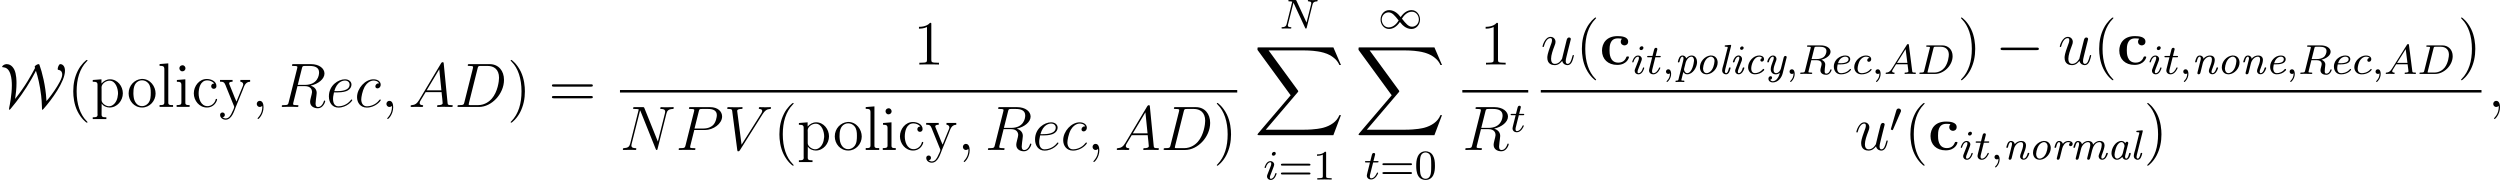
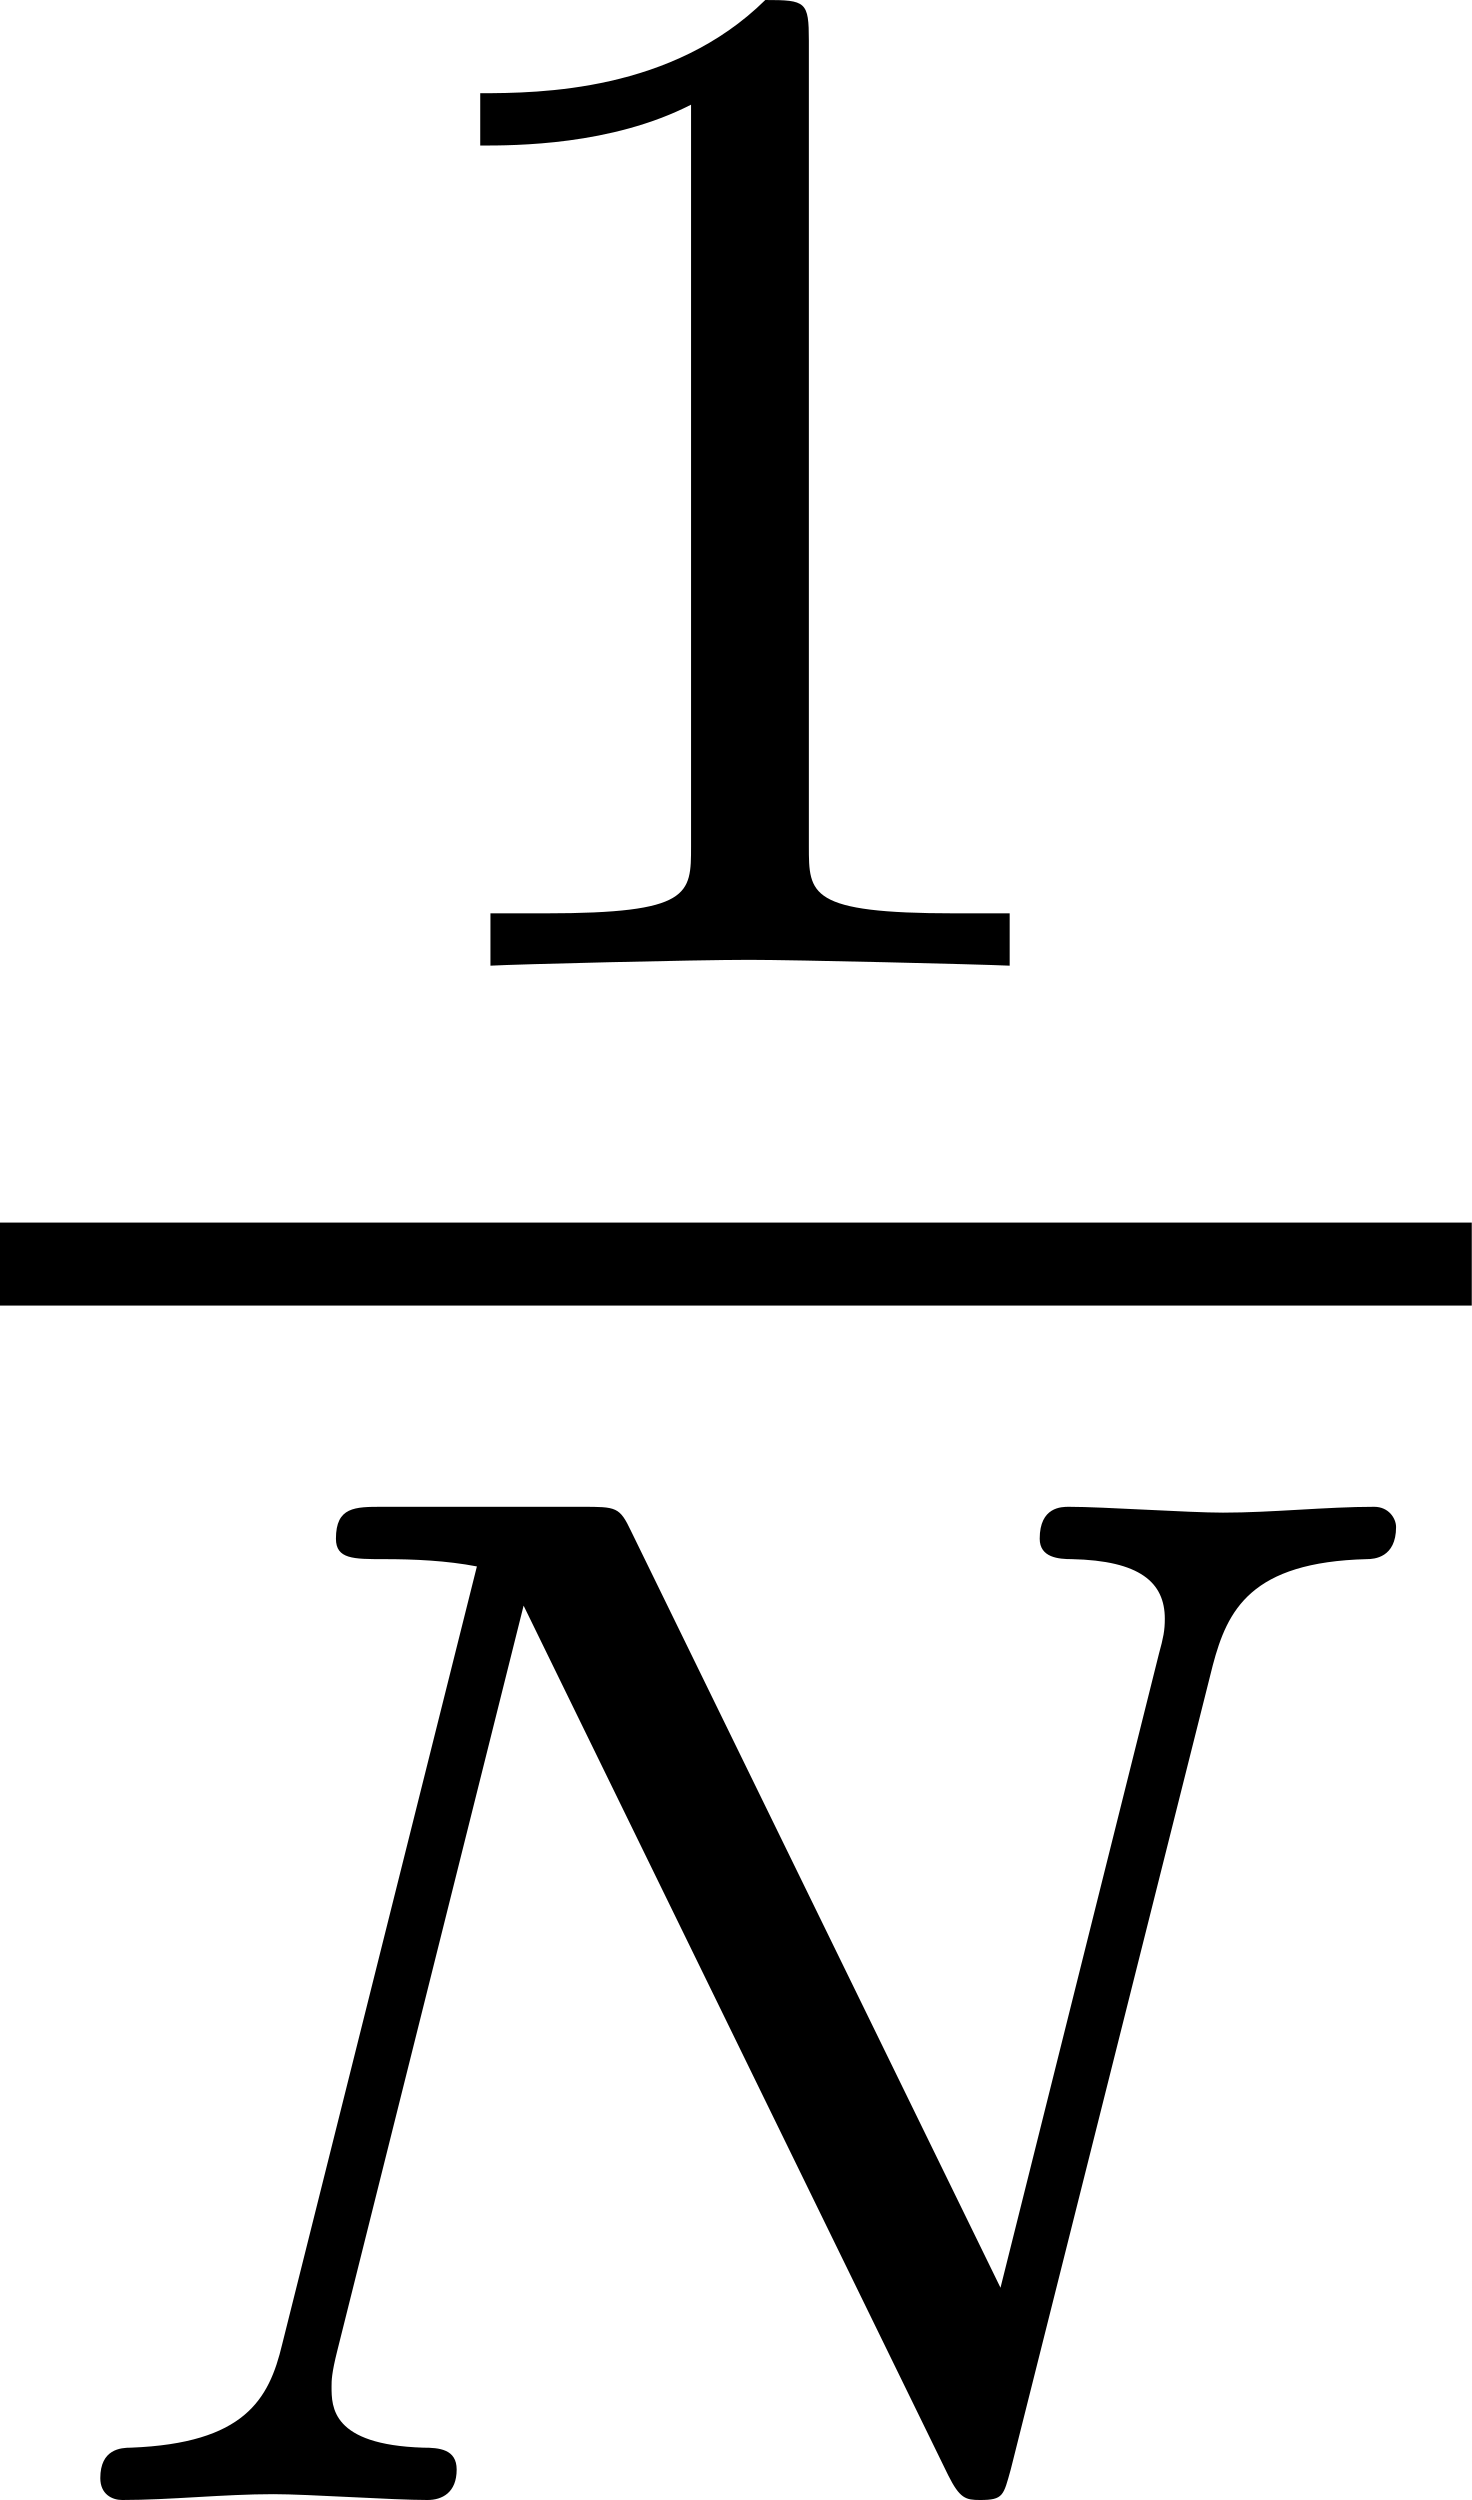
- <svg xmlns="http://www.w3.org/2000/svg" xmlns:xlink="http://www.w3.org/1999/xlink" version="1.1" width="476.544pt" height="34.304pt" viewBox="0 449.871 476.544 34.304">
+ <svg xmlns="http://www.w3.org/2000/svg" xmlns:xlink="http://www.w3.org/1999/xlink" version="1.1" width="7.058pt" height="11.989pt" viewBox="66.85 500.498 7.058 11.989">
  <defs>
-     <path id="g12-48" d="M2.112-3.778C2.152-3.881 2.184-3.937 2.184-4.017C2.184-4.28 1.945-4.455 1.722-4.455C1.403-4.455 1.315-4.176 1.283-4.065L.271-.63C.239-.534 .239-.51 .239-.502C.239-.43 .287-.414 .367-.391C.51-.327 .526-.327 .542-.327C.566-.327 .614-.327 .669-.462L2.112-3.778Z" />
-     <path id="g12-49" d="M4.304-2.184C3.834-2.75 3.77-2.813 3.491-3.021C3.124-3.3 2.638-3.515 2.112-3.515C1.14-3.515 .47-2.662 .47-1.714C.47-.781 1.132 .08 2.08 .08C2.734 .08 3.499-.263 4.16-1.251C4.631-.685 4.694-.622 4.973-.414C5.34-.135 5.826 .08 6.352 .08C7.325 .08 7.994-.773 7.994-1.722C7.994-2.654 7.333-3.515 6.384-3.515C5.731-3.515 4.965-3.172 4.304-2.184ZM4.543-1.889C4.846-2.391 5.499-3.212 6.44-3.212C7.293-3.212 7.771-2.439 7.771-1.722C7.771-.948 7.181-.351 6.48-.351S5.308-.933 4.543-1.889ZM3.921-1.546C3.618-1.044 2.965-.223 2.024-.223C1.172-.223 .693-.996 .693-1.714C.693-2.487 1.283-3.084 1.985-3.084S3.156-2.503 3.921-1.546Z" />
-     <path id="g1-97" d="M2.981-.462C3.037-.143 3.363 .08 3.682 .08C4.288 .08 4.567-.885 4.567-1.14C4.567-1.227 4.503-1.243 4.439-1.243C4.256-1.243 4.248-1.108 4.216-.956C4.144-.662 4.001-.151 3.706-.151C3.539-.151 3.491-.343 3.491-.478V-.518C3.491-.693 3.539-.869 3.587-1.044L4.041-2.853C4.057-2.933 4.089-3.013 4.097-3.092C4.097-3.268 4.009-3.363 3.858-3.363C3.658-3.363 3.579-3.212 3.523-3.076C3.395-3.363 3.076-3.515 2.79-3.515C1.674-3.515 .901-2.12 .901-1.211V-1.116C.94-.446 1.347 .072 1.969 .072C2.407 .072 2.646-.199 2.981-.462ZM3.387-2.527C3.379-2.439 3.347-2.351 3.324-2.271L3.068-1.235C2.981-.869 2.845-.662 2.558-.422C2.407-.295 2.176-.151 1.969-.151C1.714-.151 1.482-.406 1.482-.885C1.482-1.164 1.562-1.451 1.626-1.714C1.745-2.192 1.905-2.702 2.279-3.045C2.415-3.172 2.606-3.292 2.798-3.292H2.813C3.164-3.284 3.387-2.861 3.387-2.558V-2.527Z" />
-     <path id="g1-99" d="M3.61-3.013C3.419-2.997 3.26-2.821 3.26-2.614C3.26-2.471 3.371-2.351 3.539-2.351C3.786-2.351 3.937-2.542 3.953-2.766V-2.829C3.953-3.347 3.427-3.515 3.037-3.515C1.905-3.515 .917-2.367 .917-1.275C.917-.614 1.323 .072 2.216 .072C2.837 .072 3.451-.167 3.881-.622C3.921-.662 4.001-.733 4.001-.805C4.001-.869 3.913-.964 3.834-.964C3.746-.964 3.698-.853 3.642-.797C3.3-.414 2.75-.151 2.232-.151C1.889-.151 1.514-.335 1.514-1.068C1.514-1.682 1.969-3.292 3.061-3.292C3.276-3.292 3.467-3.212 3.61-3.013Z" />
-     <path id="g1-101" d="M1.65-1.825H1.873C2.67-1.825 3.913-1.873 3.913-2.821C3.913-3.22 3.547-3.515 3.013-3.515C1.857-3.515 .948-2.471 .948-1.347C.948-.646 1.371 .072 2.184 .072C2.813 .072 3.435-.151 3.873-.614C3.921-.662 3.993-.733 3.993-.805V-.821C3.985-.893 3.905-.964 3.834-.964C3.738-.964 3.571-.717 3.443-.606C3.108-.335 2.662-.151 2.224-.151C1.698-.151 1.538-.654 1.538-1.06C1.538-1.315 1.61-1.57 1.65-1.825ZM1.714-2.048C1.865-2.63 2.311-3.292 3.021-3.292C3.284-3.292 3.563-3.132 3.563-2.821C3.563-2.096 2.606-2.048 1.993-2.048H1.714Z" />
-     <path id="g1-105" d="M1.642-3.515C1.1-3.443 .797-2.861 .669-2.423C.654-2.383 .638-2.335 .638-2.295C.638-2.208 .725-2.2 .797-2.2C.98-2.2 .964-2.407 1.012-2.534C1.084-2.726 1.172-2.925 1.307-3.076L1.387-3.156C1.467-3.212 1.57-3.292 1.698-3.292C1.817-3.292 1.881-3.172 1.881-3.061C1.881-2.869 1.809-2.686 1.745-2.511C1.594-2.112 1.443-1.706 1.291-1.307L1.172-.988C1.124-.877 1.084-.757 1.076-.638V-.59C1.076-.175 1.387 .072 1.737 .072H1.809C2.351 .016 2.678-.59 2.798-1.02C2.813-1.052 2.821-1.092 2.821-1.132V-1.156C2.813-1.243 2.726-1.243 2.662-1.243C2.503-1.243 2.479-1.028 2.447-.901C2.343-.598 2.112-.151 1.761-.151C1.634-.151 1.586-.271 1.586-.391V-.462C1.61-.638 1.666-.797 1.73-.956C1.873-1.331 2.016-1.706 2.152-2.08C2.248-2.327 2.383-2.574 2.383-2.845C2.383-3.26 2.08-3.523 1.722-3.523C1.698-3.523 1.666-3.515 1.642-3.515ZM2.359-5.244C2.176-5.22 2.008-5.053 2.008-4.862C2.008-4.702 2.136-4.591 2.295-4.591H2.343C2.519-4.615 2.694-4.782 2.694-4.965C2.694-5.125 2.566-5.244 2.407-5.244H2.359Z" />
-     <path id="g1-108" d="M2.335-5.539C2.072-5.507 1.809-5.483 1.546-5.467C1.443-5.46 1.259-5.483 1.259-5.308C1.259-5.061 1.841-5.284 1.841-5.069C1.841-4.933 1.777-4.766 1.737-4.631L1.068-1.929C.964-1.53 .781-1.044 .781-.654C.781-.207 1.124 .08 1.514 .08C2.096 .08 2.264-.677 2.367-1.036C2.375-1.068 2.383-1.1 2.383-1.132V-1.156C2.375-1.243 2.287-1.243 2.224-1.243C2.08-1.243 2.056-1.068 2.024-.917C1.945-.638 1.817-.151 1.522-.151C1.371-.151 1.307-.335 1.307-.494C1.307-.614 1.339-.749 1.363-.861L2.463-5.252C2.479-5.3 2.495-5.364 2.495-5.42S2.479-5.523 2.407-5.539H2.335Z" />
-     <path id="g1-109" d="M4.376-2.805C4.328-3.324 3.897-3.515 3.475-3.515C2.957-3.515 2.574-3.252 2.248-2.877C2.224-3.244 1.889-3.515 1.522-3.515C.901-3.515 .781-2.782 .654-2.391C.646-2.367 .638-2.335 .638-2.311C.638-2.216 .701-2.2 .773-2.2C.98-2.2 .956-2.383 .996-2.511C1.076-2.798 1.211-3.292 1.506-3.292C1.666-3.292 1.722-3.092 1.722-2.957C1.722-2.782 1.674-2.622 1.634-2.455L1.108-.351C1.092-.287 1.068-.215 1.068-.143C1.076-.008 1.196 .072 1.323 .072H1.355C1.594 .016 1.626-.151 1.674-.335L2.096-2.016C2.256-2.646 2.782-3.292 3.443-3.292C3.762-3.292 3.85-3.021 3.85-2.782C3.85-2.471 3.746-2.16 3.666-1.857L3.292-.351C3.276-.287 3.252-.215 3.252-.143C3.26-.008 3.379 .072 3.507 .072H3.539C3.794 .032 3.818-.199 3.873-.406L4.216-1.769C4.384-2.431 4.806-3.292 5.603-3.292H5.675C5.954-3.236 6.033-3.021 6.033-2.774C6.033-2.192 5.715-1.451 5.531-.964C5.483-.845 5.444-.725 5.444-.598V-.566C5.475-.199 5.731 .072 6.113 .072C6.743 .072 7.062-.622 7.197-1.1C7.197-1.116 7.205-1.124 7.205-1.14C7.205-1.211 7.141-1.243 7.077-1.243H7.038C6.918-1.243 6.894-1.172 6.878-1.076C6.767-.725 6.559-.151 6.137-.151C6.001-.151 5.962-.263 5.962-.391V-.462C5.978-.669 6.065-.869 6.137-1.06C6.265-1.371 6.36-1.698 6.456-2.016C6.512-2.216 6.575-2.455 6.575-2.678C6.575-3.084 6.344-3.515 5.635-3.515C5.093-3.515 4.694-3.196 4.376-2.805Z" />
-     <path id="g1-110" d="M2.256-2.877C2.216-3.013 2.192-3.14 2.096-3.252C1.961-3.419 1.737-3.515 1.522-3.515C.933-3.515 .773-2.798 .662-2.423C.654-2.391 .638-2.335 .638-2.295C.638-2.216 .709-2.2 .765-2.2C.98-2.2 .948-2.367 .996-2.503C1.068-2.79 1.203-3.292 1.506-3.292C1.65-3.292 1.706-3.14 1.722-3.013V-2.941C1.722-2.79 1.682-2.638 1.642-2.495L1.108-.343C1.092-.279 1.068-.207 1.068-.143C1.084-.008 1.196 .072 1.315 .072C1.578 .072 1.626-.151 1.674-.327L2.088-2C2.24-2.622 2.766-3.292 3.435-3.292C3.754-3.292 3.842-3.029 3.842-2.782C3.842-2.271 3.602-1.698 3.427-1.203C3.355-.996 3.26-.789 3.26-.574C3.26-.159 3.579 .064 3.913 .064C4.519 .064 4.83-.542 4.989-1.044C4.997-1.076 5.013-1.116 5.013-1.148C5.013-1.227 4.949-1.243 4.886-1.243H4.806C4.726-1.235 4.71-1.164 4.694-1.1L4.647-.956C4.543-.646 4.32-.151 3.953-.151C3.818-.151 3.762-.263 3.762-.383C3.762-.654 3.897-.917 3.985-1.164C4.16-1.626 4.384-2.2 4.384-2.662C4.384-3.284 3.937-3.515 3.467-3.515C3.013-3.515 2.455-3.252 2.256-2.877Z" />
-     <path id="g1-111" d="M2.917-3.515C1.825-3.395 .917-2.359 .917-1.275C.917-.654 1.243 .072 2.208 .072H2.279C3.371-.016 4.296-1.092 4.296-2.168C4.296-2.758 3.977-3.515 3.013-3.515H2.917ZM3.69-2.383C3.642-1.745 3.419-.877 2.861-.422C2.678-.271 2.423-.151 2.184-.151C1.785-.151 1.514-.502 1.514-.996V-1.092C1.562-1.722 1.801-2.614 2.399-3.061C2.574-3.188 2.805-3.292 3.029-3.292H3.053C3.483-3.236 3.698-2.885 3.698-2.495C3.698-2.455 3.698-2.423 3.69-2.383Z" />
-     <path id="g1-112" d="M1.674-.359C1.881-.151 2.008 .072 2.415 .072C3.523 .072 4.304-1.307 4.304-2.256C4.304-2.766 4.057-3.515 3.26-3.515C2.853-3.515 2.511-3.26 2.232-2.981C2.144-3.3 1.857-3.515 1.522-3.515C.94-3.515 .757-2.79 .662-2.399C.654-2.367 .638-2.327 .638-2.295C.638-2.208 .709-2.2 .765-2.2H.797C.972-2.2 .956-2.375 .996-2.495C1.068-2.782 1.203-3.292 1.506-3.292C1.658-3.292 1.722-3.124 1.722-2.957S1.674-2.63 1.642-2.471L.837 .725C.797 .885 .773 1.132 .669 1.211C.606 1.267 .502 1.267 .422 1.275H.359C.287 1.275 .175 1.291 .175 1.411C.175 1.498 .239 1.538 .319 1.538C.582 1.538 .853 1.506 1.116 1.506C1.339 1.506 1.538 1.538 1.753 1.538C1.825 1.538 1.897 1.498 1.897 1.395C1.897 1.339 1.865 1.291 1.801 1.275H1.642C1.538 1.275 1.323 1.275 1.307 1.18V1.156C1.307 1.108 1.323 1.06 1.339 1.012L1.586 .024C1.618-.104 1.658-.231 1.674-.359ZM3.714-2.439C3.682-2.104 3.395-.151 2.399-.151C2.024-.159 1.817-.606 1.817-.901C1.825-.98 1.857-1.06 1.873-1.132L2.136-2.184C2.2-2.479 2.606-3.292 3.228-3.292H3.276C3.61-3.252 3.722-2.869 3.722-2.582C3.722-2.534 3.722-2.487 3.714-2.439Z" />
-     <path id="g1-114" d="M3.69-3.172C3.547-3.1 3.411-2.981 3.411-2.798C3.411-2.622 3.547-2.519 3.706-2.519C3.961-2.519 4.105-2.75 4.105-2.957C4.105-3.387 3.595-3.515 3.276-3.515C2.893-3.515 2.447-3.308 2.24-2.965C2.112-3.308 1.881-3.515 1.53-3.515C.948-3.515 .757-2.805 .662-2.415C.654-2.375 .638-2.335 .638-2.295C.638-2.216 .709-2.2 .765-2.2C.98-2.2 .948-2.367 .996-2.503C1.068-2.798 1.203-3.292 1.506-3.292C1.65-3.292 1.706-3.14 1.722-3.013V-2.941C1.722-2.79 1.682-2.638 1.642-2.495L1.108-.351C1.092-.287 1.068-.215 1.068-.143C1.076-.008 1.196 .072 1.323 .072H1.339C1.578 .056 1.626-.167 1.682-.367L2.112-2.088C2.232-2.574 2.606-3.236 3.188-3.292H3.252C3.411-3.292 3.547-3.244 3.69-3.172Z" />
-     <path id="g1-121" d="M3.037-.223C2.917 .327 2.67 .917 2.184 1.235C2.048 1.331 1.865 1.395 1.69 1.395C1.498 1.395 1.299 1.307 1.196 1.1C1.387 1.06 1.554 .933 1.554 .701C1.554 .534 1.451 .43 1.235 .43C.972 .478 .861 .693 .861 .917C.861 1.387 1.275 1.618 1.682 1.618H1.698C2.686 1.618 3.363 .741 3.579-.128L4.256-2.845C4.288-2.957 4.328-3.068 4.336-3.18V-3.212C4.336-3.324 4.24-3.435 4.105-3.435C3.866-3.435 3.778-3.228 3.738-3.013L3.236-1.028C3.14-.646 2.79-.151 2.319-.151C1.945-.151 1.841-.478 1.841-.757C1.841-1.219 2.016-1.69 2.176-2.128C2.264-2.359 2.391-2.614 2.391-2.869V-2.917C2.351-3.292 2.072-3.515 1.737-3.515C1.164-3.515 .709-2.821 .646-2.327C.646-2.319 .638-2.303 .638-2.295C.638-2.224 .709-2.2 .765-2.2H.805C.956-2.2 .98-2.399 1.012-2.534C1.14-2.853 1.339-3.292 1.714-3.292C1.841-3.292 1.881-3.164 1.881-3.068C1.881-2.805 1.769-2.558 1.674-2.319C1.506-1.865 1.299-1.363 1.299-.893C1.299-.279 1.714 .08 2.264 .08C2.574 .08 2.813-.048 3.037-.223Z" />
-     <path id="g18-48" d="M3.897-2.542C3.897-3.395 3.81-3.913 3.547-4.423C3.196-5.125 2.55-5.3 2.112-5.3C1.108-5.3 .741-4.551 .63-4.328C.343-3.746 .327-2.957 .327-2.542C.327-2.016 .351-1.211 .733-.574C1.1 .016 1.69 .167 2.112 .167C2.495 .167 3.18 .048 3.579-.741C3.873-1.315 3.897-2.024 3.897-2.542ZM2.112-.056C1.841-.056 1.291-.183 1.124-1.02C1.036-1.474 1.036-2.224 1.036-2.638C1.036-3.188 1.036-3.746 1.124-4.184C1.291-4.997 1.913-5.077 2.112-5.077C2.383-5.077 2.933-4.941 3.092-4.216C3.188-3.778 3.188-3.18 3.188-2.638C3.188-2.168 3.188-1.451 3.092-1.004C2.925-.167 2.375-.056 2.112-.056Z" />
-     <path id="g18-49" d="M2.503-5.077C2.503-5.292 2.487-5.3 2.271-5.3C1.945-4.981 1.522-4.79 .765-4.79V-4.527C.98-4.527 1.411-4.527 1.873-4.742V-.654C1.873-.359 1.849-.263 1.092-.263H.813V0C1.14-.024 1.825-.024 2.184-.024S3.236-.024 3.563 0V-.263H3.284C2.527-.263 2.503-.359 2.503-.654V-5.077Z" />
-     <path id="g18-61" d="M5.826-2.654C5.946-2.654 6.105-2.654 6.105-2.837S5.914-3.021 5.794-3.021H.781C.662-3.021 .47-3.021 .47-2.837S.63-2.654 .749-2.654H5.826ZM5.794-.964C5.914-.964 6.105-.964 6.105-1.148S5.946-1.331 5.826-1.331H.749C.63-1.331 .47-1.331 .47-1.148S.662-.964 .781-.964H5.794Z" />
-     <path id="g7-99" d="M5.595-1.399C5.595-1.542 5.464-1.542 5.344-1.542C5.153-1.542 5.141-1.53 5.081-1.387C4.997-1.16 4.674-.359 3.575-.359C1.889-.359 1.889-2.176 1.889-2.714C1.889-3.419 1.901-4.985 3.467-4.985C3.551-4.985 4.256-4.961 4.256-4.902C4.256-4.89 4.244-4.878 4.22-4.866C4.184-4.83 4.029-4.651 4.029-4.352C4.029-3.85 4.435-3.646 4.734-3.646C4.985-3.646 5.44-3.802 5.44-4.364C5.44-5.344 4.065-5.416 3.419-5.416C1.291-5.416 .454-4.029 .454-2.654C.454-1.028 1.59 .072 3.347 .072C5.224 .072 5.595-1.315 5.595-1.399Z" />
-     <path id="g15-59" d="M1.49-.12C1.49 .399 1.379 .853 .885 1.347C.853 1.371 .837 1.387 .837 1.427C.837 1.49 .901 1.538 .956 1.538C1.052 1.538 1.714 .909 1.714-.024C1.714-.534 1.522-.885 1.172-.885C.893-.885 .733-.662 .733-.446C.733-.223 .885 0 1.18 0C1.371 0 1.49-.112 1.49-.12Z" />
-     <path id="g15-65" d="M1.474-.948C1.108-.367 .781-.287 .494-.263C.414-.255 .319-.247 .319-.112C.319-.088 .335 0 .43 0C.502 0 .55-.024 1.108-.024C1.65-.024 1.833 0 1.873 0S2.032 0 2.032-.151C2.032-.255 1.929-.263 1.889-.263C1.722-.271 1.554-.335 1.554-.51C1.554-.63 1.618-.733 1.769-.964L2.311-1.841H4.495L4.663-.494C4.663-.383 4.519-.263 4.144-.263C4.025-.263 3.921-.263 3.921-.112C3.921-.104 3.929 0 4.057 0C4.136 0 4.439-.016 4.511-.024H5.013C5.731-.024 5.866 0 5.93 0C5.962 0 6.089 0 6.089-.151C6.089-.263 5.986-.263 5.858-.263C5.42-.263 5.412-.335 5.388-.534L4.758-5.46C4.734-5.635 4.726-5.691 4.591-5.691C4.447-5.691 4.4-5.611 4.352-5.531L1.474-.948ZM2.479-2.104L4.129-4.726L4.463-2.104H2.479Z" />
-     <path id="g15-68" d="M1.331-.63C1.259-.327 1.243-.263 .654-.263C.502-.263 .406-.263 .406-.112C.406 0 .51 0 .646 0H3.387C5.069 0 6.743-1.61 6.743-3.387C6.743-4.607 5.93-5.444 4.742-5.444H1.953C1.809-5.444 1.706-5.444 1.706-5.292C1.706-5.181 1.801-5.181 1.937-5.181C2.2-5.181 2.431-5.181 2.431-5.053C2.431-5.021 2.423-5.013 2.399-4.91L1.331-.63ZM3.092-4.886C3.164-5.157 3.172-5.181 3.499-5.181H4.463C5.396-5.181 6.025-4.647 6.025-3.674C6.025-3.411 5.914-2.112 5.22-1.219C4.87-.773 4.184-.263 3.244-.263H2.056C1.985-.279 1.961-.279 1.961-.335C1.961-.399 1.977-.462 1.993-.51L3.092-4.886Z" />
-     <path id="g15-78" d="M6.312-4.575C6.408-4.965 6.583-5.157 7.157-5.181C7.237-5.181 7.301-5.228 7.301-5.332C7.301-5.38 7.261-5.444 7.181-5.444C7.125-5.444 6.974-5.42 6.384-5.42C5.746-5.42 5.643-5.444 5.571-5.444C5.444-5.444 5.42-5.356 5.42-5.292C5.42-5.189 5.523-5.181 5.595-5.181C6.081-5.165 6.081-4.949 6.081-4.838C6.081-4.798 6.081-4.758 6.049-4.631L5.173-1.14L3.252-5.3C3.188-5.444 3.172-5.444 2.981-5.444H1.945C1.801-5.444 1.698-5.444 1.698-5.292C1.698-5.181 1.793-5.181 1.961-5.181C2.024-5.181 2.264-5.181 2.447-5.133L1.379-.853C1.283-.454 1.076-.279 .542-.263C.494-.263 .399-.255 .399-.112C.399-.064 .438 0 .518 0C.55 0 .733-.024 1.307-.024C1.937-.024 2.056 0 2.128 0C2.16 0 2.279 0 2.279-.151C2.279-.247 2.192-.263 2.136-.263C1.849-.271 1.61-.319 1.61-.598C1.61-.638 1.634-.749 1.634-.757L2.678-4.918H2.686L4.902-.143C4.957-.016 4.965 0 5.053 0C5.165 0 5.173-.032 5.204-.167L6.312-4.575Z" />
-     <path id="g15-82" d="M3.092-4.886C3.164-5.157 3.172-5.181 3.499-5.181H4.144C4.798-5.181 5.412-5.013 5.412-4.368C5.412-4.017 5.228-3.459 4.862-3.196C4.479-2.925 4.025-2.837 3.563-2.837H2.582L3.092-4.886ZM4.447-2.71C5.428-2.957 6.193-3.555 6.193-4.232C6.193-4.926 5.412-5.444 4.304-5.444H1.953C1.809-5.444 1.706-5.444 1.706-5.292C1.706-5.181 1.809-5.181 1.937-5.181C2.2-5.181 2.431-5.181 2.431-5.053C2.431-5.021 2.423-5.013 2.399-4.91L1.331-.63C1.259-.327 1.243-.263 .654-.263C.502-.263 .406-.263 .406-.112C.406-.08 .43 0 .534 0C.685 0 .869-.016 1.028-.024H1.522C2.264-.024 2.495 0 2.542 0S2.702 0 2.702-.151C2.702-.263 2.598-.263 2.463-.263C2.439-.263 2.295-.263 2.16-.279C1.993-.295 1.977-.319 1.977-.391C1.977-.43 1.993-.478 2-.518L2.519-2.614H3.555C4.272-2.614 4.495-2.232 4.495-1.905C4.495-1.793 4.439-1.57 4.4-1.403C4.336-1.172 4.256-.853 4.256-.709C4.256-.096 4.782 .167 5.372 .167C6.065 .167 6.392-.614 6.392-.765C6.392-.797 6.368-.877 6.265-.877C6.177-.877 6.153-.805 6.145-.773C5.97-.223 5.627-.056 5.396-.056C5.101-.056 5.069-.279 5.069-.542S5.117-1.156 5.149-1.419C5.181-1.658 5.181-1.706 5.181-1.785C5.181-2.264 4.87-2.542 4.447-2.71Z" />
-     <path id="g15-99" d="M3.26-3.053C2.933-3.013 2.829-2.766 2.829-2.606C2.829-2.375 3.037-2.311 3.14-2.311C3.18-2.311 3.587-2.343 3.587-2.829S3.061-3.515 2.582-3.515C1.451-3.515 .351-2.415 .351-1.299C.351-.542 .869 .08 1.753 .08C3.013 .08 3.674-.725 3.674-.829C3.674-.901 3.595-.956 3.547-.956S3.475-.933 3.435-.885C2.805-.143 1.913-.143 1.769-.143C1.339-.143 .996-.406 .996-1.012C.996-1.363 1.156-2.208 1.53-2.702C1.881-3.148 2.279-3.292 2.59-3.292C2.686-3.292 3.053-3.284 3.26-3.053Z" />
-     <path id="g15-101" d="M1.602-1.817C1.777-1.817 2.375-1.825 2.798-1.977C3.491-2.216 3.515-2.694 3.515-2.813C3.515-3.26 3.092-3.515 2.574-3.515C1.674-3.515 .391-2.805 .391-1.395C.391-.582 .885 .08 1.761 .08C3.005 .08 3.674-.717 3.674-.829C3.674-.901 3.595-.956 3.547-.956S3.475-.933 3.435-.885C2.805-.143 1.913-.143 1.777-.143C1.196-.143 1.02-.638 1.02-1.084C1.02-1.323 1.092-1.682 1.124-1.817H1.602ZM1.188-2.04C1.443-3.013 2.168-3.292 2.574-3.292C2.893-3.292 3.196-3.132 3.196-2.813C3.196-2.04 1.889-2.04 1.554-2.04H1.188Z" />
-     <path id="g15-105" d="M2.375-4.973C2.375-5.149 2.248-5.276 2.064-5.276C1.857-5.276 1.626-5.085 1.626-4.846C1.626-4.67 1.753-4.543 1.937-4.543C2.144-4.543 2.375-4.734 2.375-4.973ZM1.211-2.048L.781-.948C.741-.829 .701-.733 .701-.598C.701-.207 1.004 .08 1.427 .08C2.2 .08 2.527-1.036 2.527-1.14C2.527-1.219 2.463-1.243 2.407-1.243C2.311-1.243 2.295-1.188 2.271-1.108C2.088-.47 1.761-.143 1.443-.143C1.347-.143 1.251-.183 1.251-.399C1.251-.59 1.307-.733 1.411-.98C1.49-1.196 1.57-1.411 1.658-1.626L1.905-2.271C1.977-2.455 2.072-2.702 2.072-2.837C2.072-3.236 1.753-3.515 1.347-3.515C.574-3.515 .239-2.399 .239-2.295C.239-2.224 .295-2.192 .359-2.192C.462-2.192 .47-2.24 .494-2.319C.717-3.076 1.084-3.292 1.323-3.292C1.435-3.292 1.514-3.252 1.514-3.029C1.514-2.949 1.506-2.837 1.427-2.598L1.211-2.048Z" />
-     <path id="g15-116" d="M1.761-3.172H2.542C2.694-3.172 2.79-3.172 2.79-3.324C2.79-3.435 2.686-3.435 2.55-3.435H1.825L2.112-4.567C2.144-4.686 2.144-4.726 2.144-4.734C2.144-4.902 2.016-4.981 1.881-4.981C1.61-4.981 1.554-4.766 1.467-4.407L1.219-3.435H.454C.303-3.435 .199-3.435 .199-3.284C.199-3.172 .303-3.172 .438-3.172H1.156L.677-1.259C.63-1.06 .558-.781 .558-.669C.558-.191 .948 .08 1.371 .08C2.224 .08 2.71-1.044 2.71-1.14C2.71-1.227 2.638-1.243 2.59-1.243C2.503-1.243 2.495-1.211 2.439-1.092C2.279-.709 1.881-.143 1.395-.143C1.227-.143 1.132-.255 1.132-.518C1.132-.669 1.156-.757 1.18-.861L1.761-3.172Z" />
-     <path id="g2-0" d="M7.189-2.509C7.375-2.509 7.571-2.509 7.571-2.727S7.375-2.945 7.189-2.945H1.287C1.102-2.945 .905-2.945 .905-2.727S1.102-2.509 1.287-2.509H7.189Z" />
-     <path id="g2-87" d="M2.629-1.407C2.771-2.302 2.869-3.218 2.869-4.145C2.869-4.462 2.869-5.684 2.498-6.469C2.073-7.331 1.484-7.451 1.124-7.451C.753-7.451 .371-7.145 .371-6.993C.371-6.916 .425-6.916 .567-6.905C1.036-6.862 1.505-6.633 1.8-5.749C2.029-5.062 2.062-4.233 2.062-3.764C2.062-2.116 1.68-.218 1.615 .033C1.582 .175 1.571 .218 1.571 .316C1.571 .36 1.571 .491 1.647 .491C1.702 .491 1.713 .48 1.887 .273C3.098-1.167 4.309-2.825 5.498-4.898C5.924-5.651 6.207-6.218 6.251-6.295C6.578-5.28 6.949-3.775 7.156-1.996C7.222-1.418 7.276-.753 7.287-.175C7.287-.131 7.298 .371 7.309 .404C7.309 .447 7.342 .491 7.375 .491C7.429 .491 7.44 .48 7.615 .284C8.967-1.233 11.302-4.407 11.302-6.295C11.302-7.167 10.833-7.451 10.495-7.451C10.2-7.451 10.036-6.785 10.036-6.622C10.036-6.469 10.091-6.458 10.167-6.447C10.32-6.425 10.822-6.349 10.822-5.629C10.822-4.385 8.16-1.025 8.084-1.025C8.073-1.025 8.073-1.036 8.062-1.287C7.942-3.633 7.309-6.131 6.862-7.331C6.829-7.407 6.818-7.451 6.709-7.451C6.502-7.451 6.033-7.178 6.033-6.982C6.033-6.938 6.076-6.84 6.098-6.785C5.433-5.531 4.451-3.687 2.64-1.407H2.629Z" />
-     <path id="g16-59" d="M2.331 .048C2.331-.646 2.104-1.16 1.614-1.16C1.231-1.16 1.04-.849 1.04-.586S1.219 0 1.626 0C1.781 0 1.913-.048 2.02-.155C2.044-.179 2.056-.179 2.068-.179C2.092-.179 2.092-.012 2.092 .048C2.092 .442 2.02 1.219 1.327 1.997C1.196 2.14 1.196 2.164 1.196 2.188C1.196 2.248 1.255 2.307 1.315 2.307C1.411 2.307 2.331 1.423 2.331 .048Z" />
-     <path id="g16-65" d="M2.032-1.327C1.614-.622 1.207-.383 .634-.347C.502-.335 .406-.335 .406-.12C.406-.048 .466 0 .55 0C.765 0 1.303-.024 1.518-.024C1.865-.024 2.248 0 2.582 0C2.654 0 2.798 0 2.798-.227C2.798-.335 2.702-.347 2.63-.347C2.355-.371 2.128-.466 2.128-.753C2.128-.921 2.2-1.052 2.355-1.315L3.264-2.821H6.312C6.324-2.714 6.324-2.618 6.336-2.511C6.372-2.2 6.516-.956 6.516-.729C6.516-.371 5.906-.347 5.715-.347C5.583-.347 5.452-.347 5.452-.132C5.452 0 5.559 0 5.631 0C5.834 0 6.073-.024 6.276-.024H6.958C7.687-.024 8.213 0 8.225 0C8.309 0 8.44 0 8.44-.227C8.44-.347 8.333-.347 8.153-.347C7.496-.347 7.484-.454 7.448-.813L6.719-8.273C6.695-8.512 6.647-8.536 6.516-8.536C6.396-8.536 6.324-8.512 6.217-8.333L2.032-1.327ZM3.467-3.168L5.87-7.185L6.276-3.168H3.467Z" />
-     <path id="g16-68" d="M1.877-.885C1.769-.466 1.745-.347 .909-.347C.681-.347 .562-.347 .562-.132C.562 0 .634 0 .873 0H4.663C7.077 0 9.433-2.499 9.433-5.165C9.433-6.886 8.404-8.165 6.695-8.165H2.857C2.63-8.165 2.523-8.165 2.523-7.938C2.523-7.819 2.63-7.819 2.809-7.819C3.539-7.819 3.539-7.723 3.539-7.592C3.539-7.568 3.539-7.496 3.491-7.317L1.877-.885ZM4.4-7.352C4.507-7.795 4.555-7.819 5.021-7.819H6.336C7.46-7.819 8.488-7.209 8.488-5.559C8.488-4.961 8.249-2.881 7.089-1.566C6.755-1.172 5.846-.347 4.471-.347H3.108C2.941-.347 2.917-.347 2.845-.359C2.714-.371 2.702-.395 2.702-.49C2.702-.574 2.726-.646 2.75-.753L4.4-7.352Z" />
-     <path id="g16-78" d="M8.847-6.91C8.978-7.424 9.17-7.783 10.078-7.819C10.114-7.819 10.258-7.831 10.258-8.034C10.258-8.165 10.15-8.165 10.102-8.165C9.863-8.165 9.253-8.141 9.014-8.141H8.44C8.273-8.141 8.058-8.165 7.89-8.165C7.819-8.165 7.675-8.165 7.675-7.938C7.675-7.819 7.771-7.819 7.855-7.819C8.572-7.795 8.62-7.52 8.62-7.305C8.62-7.197 8.608-7.161 8.572-6.994L7.221-1.602L4.663-7.962C4.579-8.153 4.567-8.165 4.304-8.165H2.845C2.606-8.165 2.499-8.165 2.499-7.938C2.499-7.819 2.582-7.819 2.809-7.819C2.869-7.819 3.575-7.819 3.575-7.711C3.575-7.687 3.551-7.592 3.539-7.556L1.949-1.219C1.805-.634 1.518-.383 .729-.347C.669-.347 .55-.335 .55-.12C.55 0 .669 0 .705 0C.944 0 1.554-.024 1.793-.024H2.367C2.534-.024 2.738 0 2.905 0C2.989 0 3.12 0 3.12-.227C3.12-.335 3.001-.347 2.953-.347C2.558-.359 2.176-.43 2.176-.861C2.176-.956 2.2-1.064 2.224-1.16L3.838-7.556C3.909-7.436 3.909-7.412 3.957-7.305L6.802-.215C6.862-.072 6.886 0 6.994 0C7.113 0 7.125-.036 7.173-.239L8.847-6.91Z" />
-     <path id="g16-80" d="M3.539-3.802H5.547C7.197-3.802 8.847-5.021 8.847-6.384C8.847-7.317 8.058-8.165 6.551-8.165H2.857C2.63-8.165 2.523-8.165 2.523-7.938C2.523-7.819 2.63-7.819 2.809-7.819C3.539-7.819 3.539-7.723 3.539-7.592C3.539-7.568 3.539-7.496 3.491-7.317L1.877-.885C1.769-.466 1.745-.347 .909-.347C.681-.347 .562-.347 .562-.132C.562 0 .669 0 .741 0C.968 0 1.207-.024 1.435-.024H2.833C3.061-.024 3.312 0 3.539 0C3.634 0 3.766 0 3.766-.227C3.766-.347 3.658-.347 3.479-.347C2.762-.347 2.75-.43 2.75-.55C2.75-.61 2.762-.693 2.774-.753L3.539-3.802ZM4.4-7.352C4.507-7.795 4.555-7.819 5.021-7.819H6.205C7.101-7.819 7.843-7.532 7.843-6.635C7.843-6.324 7.687-5.308 7.137-4.758C6.934-4.543 6.36-4.089 5.272-4.089H3.587L4.4-7.352Z" />
-     <path id="g16-82" d="M4.4-7.352C4.507-7.795 4.555-7.819 5.021-7.819H5.882C6.91-7.819 7.675-7.508 7.675-6.575C7.675-5.966 7.364-4.208 4.961-4.208H3.61L4.4-7.352ZM6.061-4.065C7.544-4.388 8.703-5.344 8.703-6.372C8.703-7.305 7.759-8.165 6.097-8.165H2.857C2.618-8.165 2.511-8.165 2.511-7.938C2.511-7.819 2.594-7.819 2.821-7.819C3.539-7.819 3.539-7.723 3.539-7.592C3.539-7.568 3.539-7.496 3.491-7.317L1.877-.885C1.769-.466 1.745-.347 .921-.347C.646-.347 .562-.347 .562-.12C.562 0 .693 0 .729 0C.944 0 1.196-.024 1.423-.024H2.833C3.049-.024 3.3 0 3.515 0C3.61 0 3.742 0 3.742-.227C3.742-.347 3.634-.347 3.455-.347C2.726-.347 2.726-.442 2.726-.562C2.726-.574 2.726-.658 2.75-.753L3.551-3.969H4.985C6.121-3.969 6.336-3.252 6.336-2.857C6.336-2.678 6.217-2.212 6.133-1.901C6.001-1.351 5.966-1.219 5.966-.992C5.966-.143 6.659 .251 7.46 .251C8.428 .251 8.847-.933 8.847-1.1C8.847-1.184 8.787-1.219 8.715-1.219C8.62-1.219 8.596-1.148 8.572-1.052C8.285-.203 7.795 .012 7.496 .012S7.006-.12 7.006-.658C7.006-.944 7.149-2.032 7.161-2.092C7.221-2.534 7.221-2.582 7.221-2.678C7.221-3.551 6.516-3.921 6.061-4.065Z" />
-     <path id="g16-86" d="M7.4-6.838C7.807-7.484 8.177-7.771 8.787-7.819C8.907-7.831 9.002-7.831 9.002-8.046C9.002-8.094 8.978-8.165 8.871-8.165C8.656-8.165 8.141-8.141 7.926-8.141C7.58-8.141 7.221-8.165 6.886-8.165C6.791-8.165 6.671-8.165 6.671-7.938C6.671-7.831 6.779-7.819 6.826-7.819C7.269-7.783 7.317-7.568 7.317-7.424C7.317-7.245 7.149-6.97 7.137-6.958L3.383-1.004L2.546-7.448C2.546-7.795 3.168-7.819 3.3-7.819C3.479-7.819 3.587-7.819 3.587-8.046C3.587-8.165 3.455-8.165 3.419-8.165C3.216-8.165 2.977-8.141 2.774-8.141H2.104C1.231-8.141 .873-8.165 .861-8.165C.789-8.165 .646-8.165 .646-7.95C.646-7.819 .729-7.819 .921-7.819C1.53-7.819 1.566-7.711 1.602-7.412L2.558-.036C2.594 .215 2.594 .251 2.762 .251C2.905 .251 2.965 .215 3.084 .024L7.4-6.838Z" />
-     <path id="g16-99" d="M4.674-4.495C4.447-4.495 4.34-4.495 4.172-4.352C4.101-4.292 3.969-4.113 3.969-3.921C3.969-3.682 4.148-3.539 4.376-3.539C4.663-3.539 4.985-3.778 4.985-4.256C4.985-4.83 4.435-5.272 3.61-5.272C2.044-5.272 .478-3.563 .478-1.865C.478-.825 1.124 .12 2.343 .12C3.969 .12 4.997-1.148 4.997-1.303C4.997-1.375 4.926-1.435 4.878-1.435C4.842-1.435 4.83-1.423 4.722-1.315C3.957-.299 2.821-.12 2.367-.12C1.542-.12 1.279-.837 1.279-1.435C1.279-1.853 1.482-3.013 1.913-3.826C2.224-4.388 2.869-5.033 3.622-5.033C3.778-5.033 4.435-5.009 4.674-4.495Z" />
-     <path id="g16-101" d="M2.14-2.774C2.463-2.774 3.276-2.798 3.85-3.013C4.758-3.359 4.842-4.053 4.842-4.268C4.842-4.794 4.388-5.272 3.599-5.272C2.343-5.272 .538-4.136 .538-2.008C.538-.753 1.255 .12 2.343 .12C3.969 .12 4.997-1.148 4.997-1.303C4.997-1.375 4.926-1.435 4.878-1.435C4.842-1.435 4.83-1.423 4.722-1.315C3.957-.299 2.821-.12 2.367-.12C1.686-.12 1.327-.658 1.327-1.542C1.327-1.71 1.327-2.008 1.506-2.774H2.14ZM1.566-3.013C2.08-4.854 3.216-5.033 3.599-5.033C4.125-5.033 4.483-4.722 4.483-4.268C4.483-3.013 2.57-3.013 2.068-3.013H1.566Z" />
-     <path id="g16-117" d="M4.077-.693C4.232-.024 4.806 .12 5.093 .12C5.475 .12 5.762-.132 5.954-.538C6.157-.968 6.312-1.674 6.312-1.71C6.312-1.769 6.265-1.817 6.193-1.817C6.085-1.817 6.073-1.757 6.025-1.578C5.81-.753 5.595-.12 5.117-.12C4.758-.12 4.758-.514 4.758-.669C4.758-.944 4.794-1.064 4.914-1.566C4.997-1.889 5.081-2.212 5.153-2.546L5.643-4.495C5.727-4.794 5.727-4.818 5.727-4.854C5.727-5.033 5.583-5.153 5.404-5.153C5.057-5.153 4.973-4.854 4.902-4.555C4.782-4.089 4.136-1.518 4.053-1.1C4.041-1.1 3.575-.12 2.702-.12C2.08-.12 1.961-.658 1.961-1.1C1.961-1.781 2.295-2.738 2.606-3.539C2.75-3.921 2.809-4.077 2.809-4.316C2.809-4.83 2.439-5.272 1.865-5.272C.765-5.272 .323-3.539 .323-3.443C.323-3.395 .371-3.335 .454-3.335C.562-3.335 .574-3.383 .622-3.551C.909-4.579 1.375-5.033 1.829-5.033C1.949-5.033 2.14-5.021 2.14-4.639C2.14-4.328 2.008-3.981 1.829-3.527C1.303-2.104 1.243-1.65 1.243-1.291C1.243-.072 2.164 .12 2.654 .12C3.419 .12 3.838-.406 4.077-.693Z" />
-     <path id="g25-99" d="M4.316-4.447C4.28-4.447 4.256-4.459 4.22-4.459C3.945-4.459 3.73-4.232 3.73-3.957C3.73-3.658 3.957-3.455 4.22-3.455C4.495-3.455 4.734-3.646 4.734-3.969C4.734-4.949 3.658-5.332 2.893-5.332C1.447-5.332 .418-3.981 .418-2.594C.418-1.219 1.447 .108 2.929 .108C3.73 .108 4.435-.323 4.782-1.148C4.806-1.219 4.854-1.327 4.854-1.423V-1.47C4.842-1.518 4.794-1.542 4.746-1.542C4.567-1.542 4.567-1.363 4.531-1.243C4.304-.61 3.694-.155 3.025-.155C1.757-.155 1.339-1.578 1.339-2.57C1.339-3.551 1.65-5.069 2.989-5.069C3.467-5.069 4.029-4.854 4.316-4.447Z" />
-     <path id="g25-105" d="M.442-5.141V-4.794H.634C1.016-4.794 1.303-4.734 1.303-4.196V-.861C1.303-.418 1.076-.359 .395-.359V-.012H2.869V-.359H2.702C2.355-.359 2.056-.383 2.056-.789V-5.272L.442-5.141ZM1.411-7.938C1.088-7.89 .921-7.627 .921-7.376S1.112-6.791 1.482-6.791S2.08-7.077 2.08-7.364C2.08-7.615 1.889-7.95 1.518-7.95C1.482-7.95 1.447-7.938 1.411-7.938Z" />
-     <path id="g25-108" d="M.395-8.177V-7.831H.61C.992-7.831 1.303-7.783 1.303-7.221V-.849C1.303-.406 .992-.359 .658-.359H.395V-.012H2.965V-.359H2.678C2.331-.359 2.056-.395 2.056-.825V-8.309L.395-8.177Z" />
-     <path id="g25-111" d="M2.75-5.332C1.47-5.212 .347-4.101 .347-2.582C.347-1.219 1.351 .108 2.929 .108C4.364 .108 5.487-1.16 5.487-2.558C5.487-3.897 4.495-5.344 2.905-5.344C2.857-5.344 2.798-5.332 2.75-5.332ZM1.267-2.307C1.255-2.403 1.255-2.499 1.255-2.594C1.255-3.419 1.339-4.507 2.26-4.937C2.463-5.033 2.69-5.081 2.905-5.081C3.359-5.081 3.802-4.878 4.101-4.519C4.519-4.029 4.567-3.359 4.567-2.738C4.567-2.068 4.555-1.303 4.101-.741C3.802-.371 3.359-.155 2.905-.155C1.913-.155 1.399-1.052 1.303-1.937C1.279-2.056 1.279-2.188 1.267-2.307Z" />
-     <path id="g25-112" d="M.335-5.141V-4.794H.55C.909-4.794 1.243-4.758 1.243-4.256V1.243C1.243 1.315 1.255 1.399 1.255 1.482C1.255 1.937 .897 1.961 .502 1.961H.335V2.307H2.929V1.961H2.666C2.331 1.961 2.02 1.913 2.02 1.482L2.032-.658C2.331-.155 2.989 .108 3.539 .108C4.985 .108 6.073-1.196 6.073-2.606C6.073-3.945 5.069-5.272 3.622-5.272C2.965-5.272 2.427-4.949 1.997-4.471V-5.272L.335-5.141ZM5.141-2.391C5.081-1.59 4.794-.693 3.993-.263C3.814-.179 3.622-.132 3.419-.132C2.857-.132 2.02-.681 2.02-1.291V-3.288C2.02-3.443 2.008-3.587 2.008-3.742C2.008-4.411 2.821-5.009 3.527-5.009C4.734-5.009 5.153-3.431 5.153-2.606C5.153-2.534 5.153-2.463 5.141-2.391Z" />
-     <path id="g25-121" d="M.215-5.153V-4.806H.442C1.1-4.806 1.172-4.364 1.447-3.682C1.889-2.582 2.331-1.459 2.798-.359C2.845-.263 2.917-.108 2.917-.024V.024C2.869 .323 2.666 .705 2.546 .944C2.319 1.482 1.973 2.188 1.291 2.188C1.04 2.188 .909 2.08 .693 1.973V1.961C.944 1.937 1.136 1.769 1.136 1.506C1.136 1.255 .956 1.052 .693 1.052S.227 1.231 .227 1.506C.227 2.104 .789 2.427 1.279 2.427C2.463 2.427 2.905 .777 3.216 .012L4.507-3.144C4.806-3.885 4.985-4.794 5.954-4.806V-5.153H4.089V-4.806C4.364-4.794 4.627-4.627 4.639-4.328C4.639-4.089 4.507-3.873 4.423-3.646C4.041-2.774 3.718-1.889 3.347-1.016C2.869-2.056 2.499-3.168 2.032-4.22C2.008-4.304 1.949-4.388 1.949-4.483C1.949-4.794 2.355-4.806 2.606-4.806V-5.153H.215Z" />
-     <use id="g13-0" xlink:href="#g2-0" transform="scale(1.095891)" />
-     <use id="g13-87" xlink:href="#g2-87" transform="scale(1.095891)" />
-     <path id="g10-88" d="M15.135 16.737L16.582 12.912H16.283C15.817 14.155 14.549 14.968 13.175 15.327C12.924 15.386 11.752 15.697 9.457 15.697H2.248L8.333 8.56C8.416 8.464 8.44 8.428 8.44 8.369C8.44 8.345 8.44 8.309 8.357 8.189L2.786 .574H9.337C10.939 .574 12.027 .741 12.134 .765C12.78 .861 13.82 1.064 14.765 1.662C15.064 1.853 15.876 2.391 16.283 3.359H16.582L15.135 0H1.004C.729 0 .717 .012 .681 .084C.669 .12 .669 .347 .669 .478L6.994 9.134L.801 16.391C.681 16.534 .681 16.594 .681 16.606C.681 16.737 .789 16.737 1.004 16.737H15.135Z" />
-     <path id="g26-40" d="M3.885 2.905C3.885 2.869 3.885 2.845 3.682 2.642C2.487 1.435 1.817-.538 1.817-2.977C1.817-5.296 2.379-7.293 3.766-8.703C3.885-8.811 3.885-8.835 3.885-8.871C3.885-8.942 3.826-8.966 3.778-8.966C3.622-8.966 2.642-8.106 2.056-6.934C1.447-5.727 1.172-4.447 1.172-2.977C1.172-1.913 1.339-.49 1.961 .789C2.666 2.224 3.646 3.001 3.778 3.001C3.826 3.001 3.885 2.977 3.885 2.905Z" />
-     <path id="g26-41" d="M3.371-2.977C3.371-3.885 3.252-5.368 2.582-6.755C1.877-8.189 .897-8.966 .765-8.966C.717-8.966 .658-8.942 .658-8.871C.658-8.835 .658-8.811 .861-8.608C2.056-7.4 2.726-5.428 2.726-2.989C2.726-.669 2.164 1.327 .777 2.738C.658 2.845 .658 2.869 .658 2.905C.658 2.977 .717 3.001 .765 3.001C.921 3.001 1.901 2.14 2.487 .968C3.096-.251 3.371-1.542 3.371-2.977Z" />
-     <path id="g26-49" d="M3.443-7.663C3.443-7.938 3.443-7.95 3.204-7.95C2.917-7.627 2.319-7.185 1.088-7.185V-6.838C1.363-6.838 1.961-6.838 2.618-7.149V-.921C2.618-.49 2.582-.347 1.53-.347H1.16V0C1.482-.024 2.642-.024 3.037-.024S4.579-.024 4.902 0V-.347H4.531C3.479-.347 3.443-.49 3.443-.921V-7.663Z" />
-     <path id="g26-61" d="M8.07-3.873C8.237-3.873 8.452-3.873 8.452-4.089C8.452-4.316 8.249-4.316 8.07-4.316H1.028C.861-4.316 .646-4.316 .646-4.101C.646-3.873 .849-3.873 1.028-3.873H8.07ZM8.07-1.65C8.237-1.65 8.452-1.65 8.452-1.865C8.452-2.092 8.249-2.092 8.07-2.092H1.028C.861-2.092 .646-2.092 .646-1.877C.646-1.65 .849-1.65 1.028-1.65H8.07Z" />
+     <path id="g28-78" d="M5.816-4.003C5.886-4.268 5.998-4.498 6.555-4.512C6.59-4.512 6.695-4.519 6.695-4.666C6.695-4.707 6.66-4.763 6.59-4.763C6.36-4.763 6.102-4.735 5.865-4.735C5.698-4.735 5.293-4.763 5.126-4.763C5.091-4.763 4.986-4.763 4.986-4.61C4.986-4.519 5.077-4.512 5.14-4.512C5.467-4.505 5.586-4.4 5.586-4.226C5.586-4.17 5.579-4.135 5.558-4.059L4.798-1.018L3.027-4.645C2.971-4.763 2.957-4.763 2.79-4.763H1.834C1.702-4.763 1.611-4.763 1.611-4.61C1.611-4.512 1.695-4.512 1.841-4.512S2.141-4.505 2.287-4.477L1.353-.746C1.29-.481 1.172-.272 .628-.251C.579-.251 .481-.244 .481-.105C.481-.028 .537 0 .586 0C.816 0 1.074-.028 1.311-.028C1.478-.028 1.883 0 2.05 0C2.12 0 2.19-.035 2.19-.146C2.19-.244 2.106-.251 2.029-.251C1.59-.265 1.59-.446 1.59-.544C1.59-.572 1.59-.607 1.618-.718L2.511-4.289L4.547-.119C4.603-.007 4.631 0 4.7 0C4.812 0 4.812-.021 4.847-.146L5.816-4.003Z" />
+     <path id="g31-49" d="M2.336-4.435C2.336-4.624 2.322-4.631 2.127-4.631C1.681-4.191 1.046-4.184 .76-4.184V-3.933C.928-3.933 1.388-3.933 1.771-4.129V-.572C1.771-.342 1.771-.251 1.074-.251H.809V0C.934-.007 1.792-.028 2.05-.028C2.267-.028 3.145-.007 3.299 0V-.251H3.034C2.336-.251 2.336-.342 2.336-.572V-4.435Z" />
  </defs>
  <g id="page1">
-     <use x="0" y="470.259" xlink:href="#g13-87" />
-     <use x="12.792" y="470.259" xlink:href="#g26-40" />
-     <use x="17.344" y="470.259" xlink:href="#g25-112" />
-     <use x="24.171" y="470.259" xlink:href="#g25-111" />
-     <use x="30.023" y="470.259" xlink:href="#g25-108" />
-     <use x="33.274" y="470.259" xlink:href="#g25-105" />
-     <use x="36.525" y="470.259" xlink:href="#g25-99" />
-     <use x="41.726" y="470.259" xlink:href="#g25-121" />
-     <use x="47.903" y="470.259" xlink:href="#g16-59" />
-     <use x="53.147" y="470.259" xlink:href="#g16-82" />
-     <use x="62.155" y="470.259" xlink:href="#g16-101" />
-     <use x="67.581" y="470.259" xlink:href="#g16-99" />
-     <use x="72.619" y="470.259" xlink:href="#g16-59" />
-     <use x="77.863" y="470.259" xlink:href="#g16-65" />
-     <use x="86.638" y="470.259" xlink:href="#g16-68" />
-     <use x="96.683" y="470.259" xlink:href="#g26-41" />
-     <use x="104.556" y="470.259" xlink:href="#g26-61" />
-     <use x="174.082" y="462.171" xlink:href="#g26-49" />
-     <rect x="118.177" y="467.031" height=".478" width="117.662" />
-     <use x="118.177" y="478.459" xlink:href="#g16-78" />
-     <use x="128.8" y="478.459" xlink:href="#g16-80" />
-     <use x="137.971" y="478.459" xlink:href="#g16-86" />
-     <use x="147.396" y="478.459" xlink:href="#g26-40" />
-     <use x="151.949" y="478.459" xlink:href="#g25-112" />
-     <use x="158.776" y="478.459" xlink:href="#g25-111" />
-     <use x="164.627" y="478.459" xlink:href="#g25-108" />
-     <use x="167.878" y="478.459" xlink:href="#g25-105" />
-     <use x="171.129" y="478.459" xlink:href="#g25-99" />
-     <use x="176.33" y="478.459" xlink:href="#g25-121" />
-     <use x="182.507" y="478.459" xlink:href="#g16-59" />
-     <use x="187.751" y="478.459" xlink:href="#g16-82" />
-     <use x="196.76" y="478.459" xlink:href="#g16-101" />
-     <use x="202.185" y="478.459" xlink:href="#g16-99" />
-     <use x="207.223" y="478.459" xlink:href="#g16-59" />
-     <use x="212.467" y="478.459" xlink:href="#g16-65" />
-     <use x="221.243" y="478.459" xlink:href="#g16-68" />
-     <use x="231.287" y="478.459" xlink:href="#g26-41" />
-     <use x="243.877" y="455.315" xlink:href="#g15-78" />
-     <use x="239.028" y="458.901" xlink:href="#g10-88" />
-     <use x="240.81" y="484.096" xlink:href="#g15-105" />
-     <use x="243.693" y="484.096" xlink:href="#g18-61" />
-     <use x="250.28" y="484.096" xlink:href="#g18-49" />
-     <use x="262.689" y="455.315" xlink:href="#g12-49" />
-     <use x="258.289" y="458.901" xlink:href="#g10-88" />
-     <use x="259.984" y="484.007" xlink:href="#g15-116" />
-     <use x="263.042" y="484.007" xlink:href="#g18-61" />
-     <use x="269.628" y="484.007" xlink:href="#g18-48" />
-     <use x="282.101" y="462.171" xlink:href="#g26-49" />
-     <rect x="278.745" y="467.031" height=".478" width="12.565" />
-     <use x="278.745" y="478.459" xlink:href="#g16-82" />
-     <use x="287.754" y="475.006" xlink:href="#g15-116" />
-     <use x="293.701" y="462.171" xlink:href="#g16-117" />
-     <use x="300.363" y="462.171" xlink:href="#g26-40" />
-     <use x="304.916" y="462.171" xlink:href="#g7-99" />
-     <use x="310.893" y="463.964" xlink:href="#g15-105" />
-     <use x="313.776" y="463.964" xlink:href="#g15-116" />
-     <use x="316.834" y="463.964" xlink:href="#g15-59" />
-     <use x="319.187" y="463.964" xlink:href="#g1-112" />
-     <use x="323.121" y="463.964" xlink:href="#g1-111" />
-     <use x="327.493" y="463.964" xlink:href="#g1-108" />
-     <use x="329.678" y="463.964" xlink:href="#g1-105" />
-     <use x="332.301" y="463.964" xlink:href="#g1-99" />
-     <use x="336.235" y="463.964" xlink:href="#g1-121" />
-     <use x="340.388" y="463.964" xlink:href="#g15-59" />
-     <use x="342.741" y="463.964" xlink:href="#g15-82" />
-     <use x="349.168" y="463.964" xlink:href="#g15-101" />
-     <use x="353.096" y="463.964" xlink:href="#g15-99" />
-     <use x="356.764" y="463.964" xlink:href="#g15-59" />
-     <use x="359.116" y="463.964" xlink:href="#g15-65" />
-     <use x="365.459" y="463.964" xlink:href="#g15-68" />
-     <use x="373.14" y="462.171" xlink:href="#g26-41" />
-     <use x="380.349" y="462.171" xlink:href="#g13-0" />
-     <use x="392.304" y="462.171" xlink:href="#g16-117" />
-     <use x="398.967" y="462.171" xlink:href="#g26-40" />
-     <use x="403.519" y="462.171" xlink:href="#g7-99" />
-     <use x="409.497" y="463.964" xlink:href="#g15-105" />
-     <use x="412.38" y="463.964" xlink:href="#g15-116" />
-     <use x="415.438" y="463.964" xlink:href="#g15-59" />
-     <use x="417.79" y="463.964" xlink:href="#g1-110" />
-     <use x="422.599" y="463.964" xlink:href="#g1-111" />
-     <use x="426.97" y="463.964" xlink:href="#g1-110" />
-     <use x="431.779" y="463.964" xlink:href="#g1-101" />
-     <use x="435.713" y="463.964" xlink:href="#g15-59" />
-     <use x="438.065" y="463.964" xlink:href="#g15-82" />
-     <use x="444.493" y="463.964" xlink:href="#g15-101" />
-     <use x="448.421" y="463.964" xlink:href="#g15-99" />
-     <use x="452.089" y="463.964" xlink:href="#g15-59" />
-     <use x="454.441" y="463.964" xlink:href="#g15-65" />
-     <use x="460.784" y="463.964" xlink:href="#g15-68" />
-     <use x="468.465" y="462.171" xlink:href="#g26-41" />
-     <rect x="293.701" y="467.031" height=".478" width="179.316" />
-     <use x="353.524" y="478.459" xlink:href="#g16-117" />
-     <use x="360.187" y="475.006" xlink:href="#g12-48" />
-     <use x="362.982" y="478.459" xlink:href="#g26-40" />
-     <use x="367.534" y="478.459" xlink:href="#g7-99" />
-     <use x="373.512" y="480.253" xlink:href="#g15-105" />
-     <use x="376.395" y="480.253" xlink:href="#g15-116" />
-     <use x="379.453" y="480.253" xlink:href="#g15-59" />
-     <use x="381.805" y="480.253" xlink:href="#g1-110" />
-     <use x="386.614" y="480.253" xlink:href="#g1-111" />
-     <use x="390.985" y="480.253" xlink:href="#g1-114" />
-     <use x="394.592" y="480.253" xlink:href="#g1-109" />
-     <use x="401.586" y="480.253" xlink:href="#g1-97" />
-     <use x="405.957" y="480.253" xlink:href="#g1-108" />
-     <use x="408.641" y="478.459" xlink:href="#g26-41" />
-     <use x="474.213" y="470.259" xlink:href="#g16-59" />
+     <use x="68.393" y="505.129" xlink:href="#g31-49" />
+     <rect x="66.85" y="506.361" height=".398" width="7.058" />
+     <use x="66.85" y="512.487" xlink:href="#g28-78" />
  </g>
</svg>
